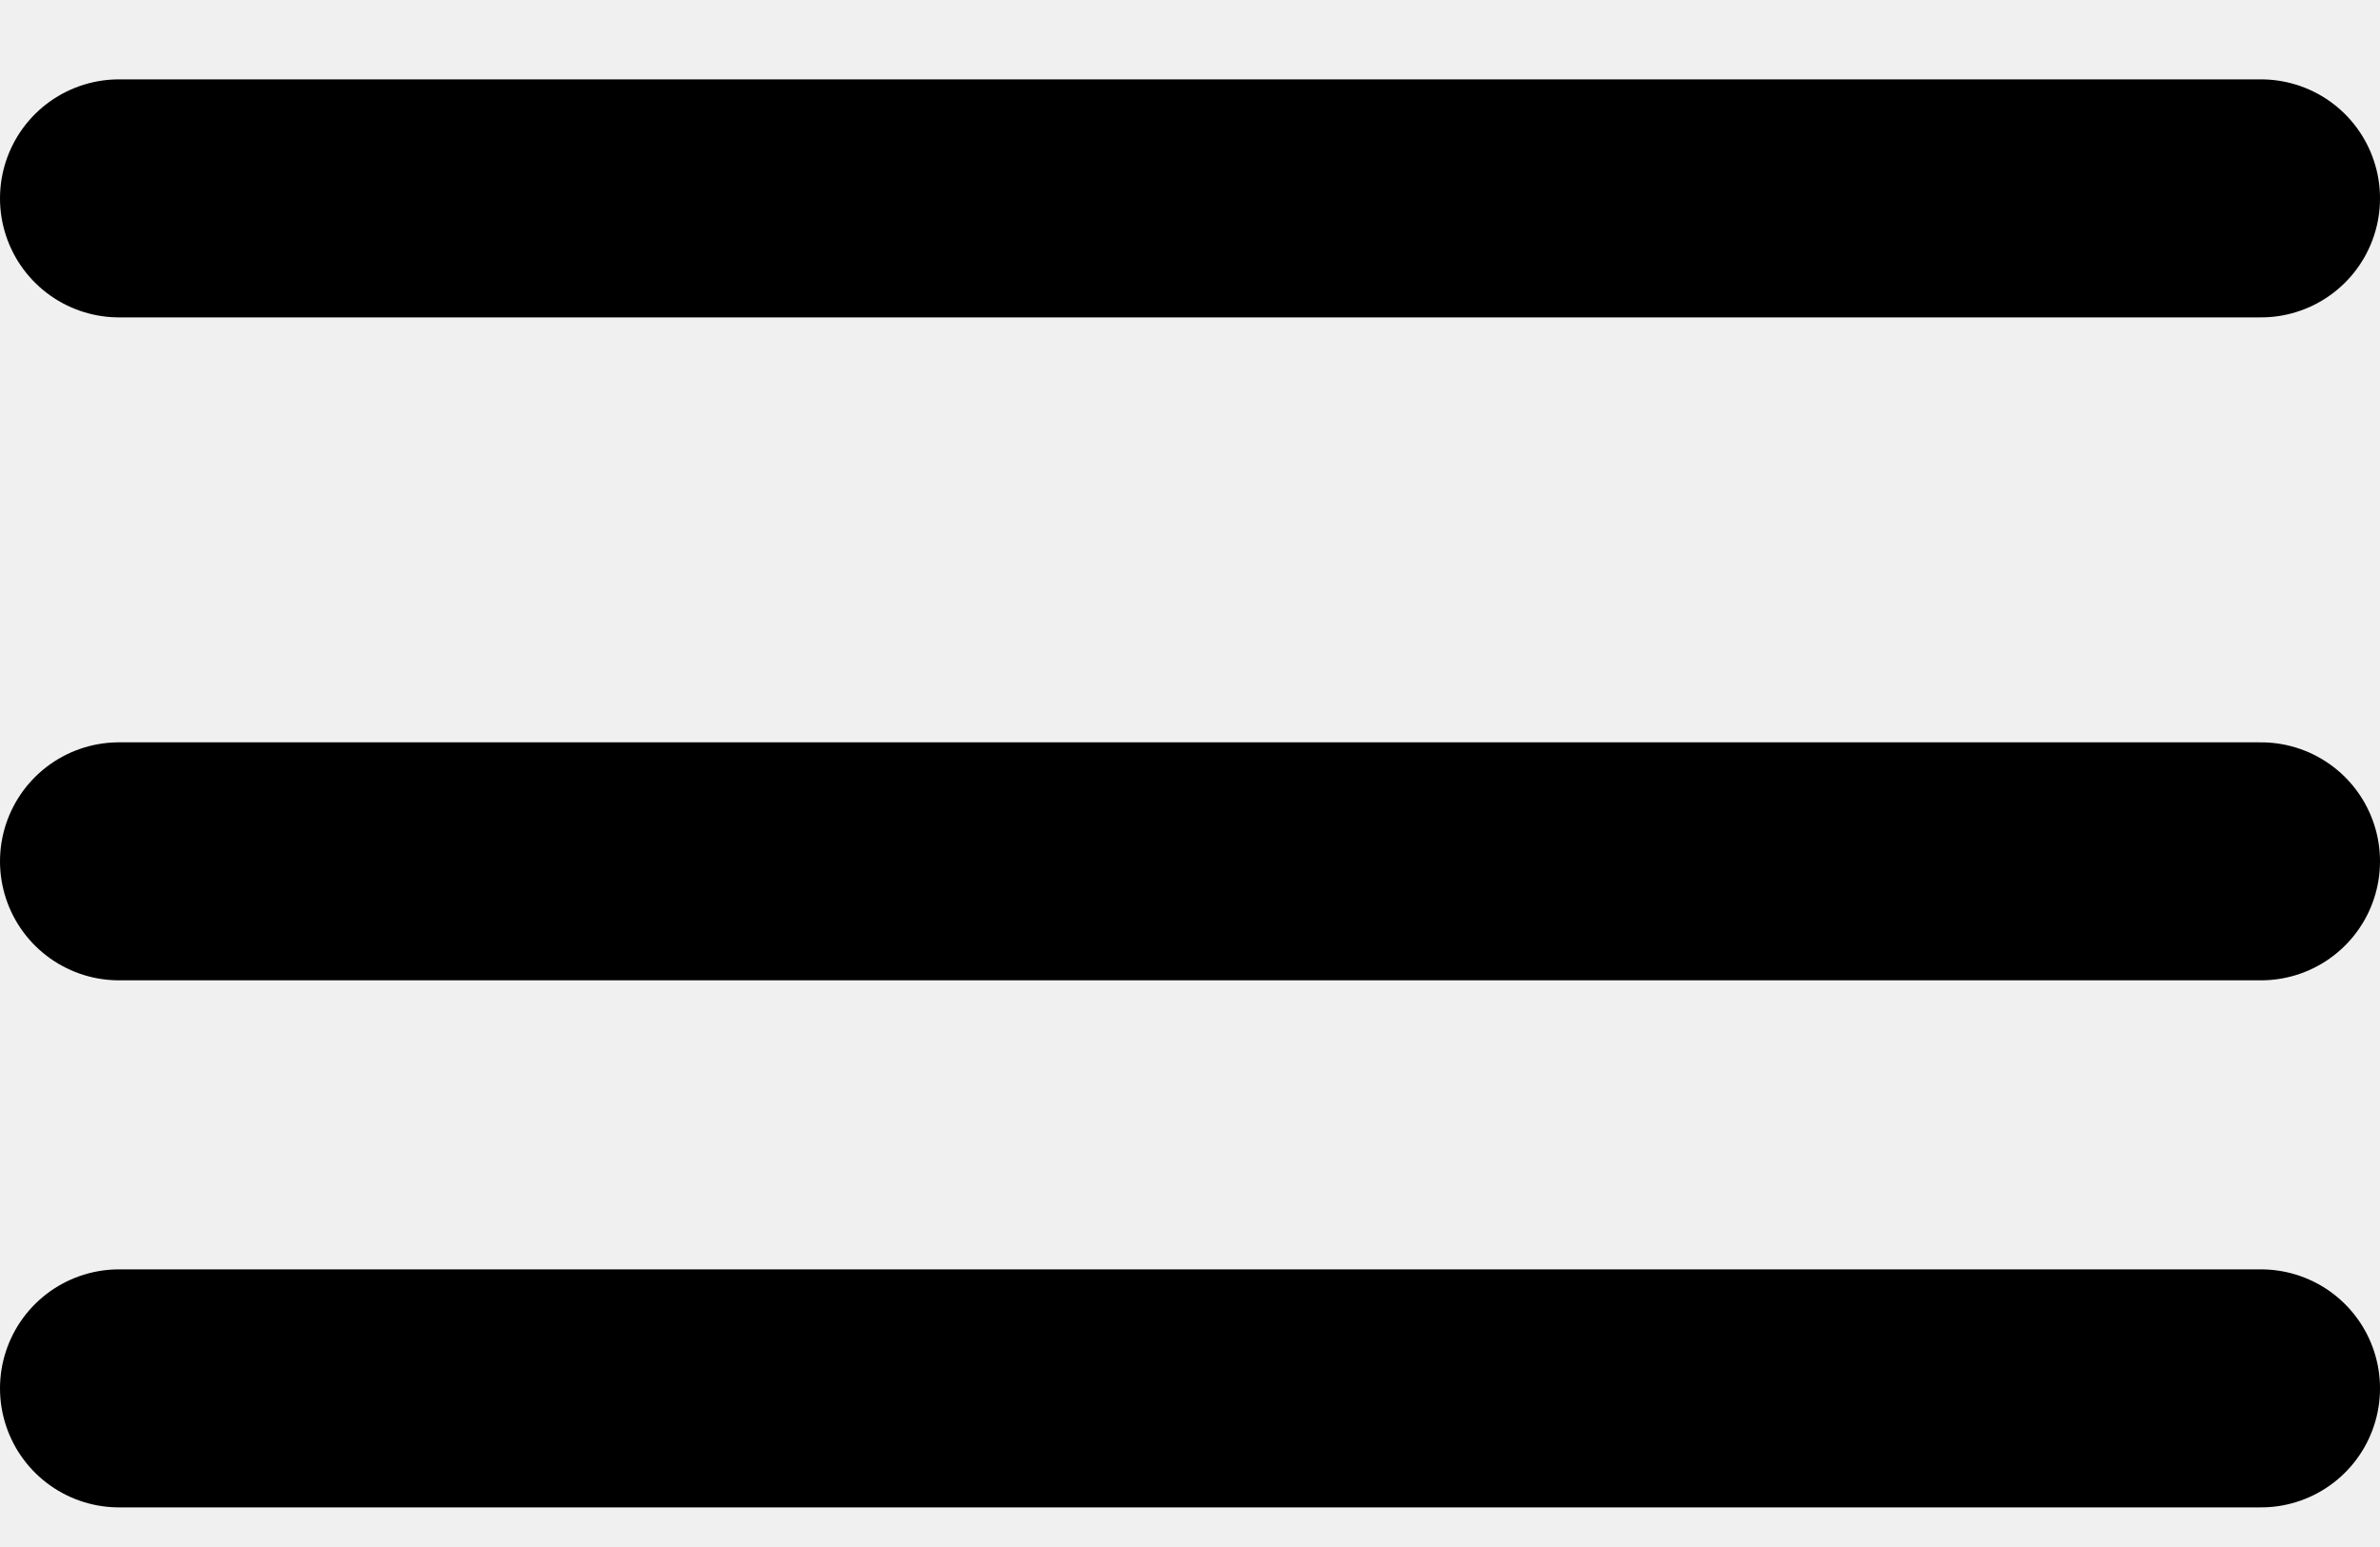
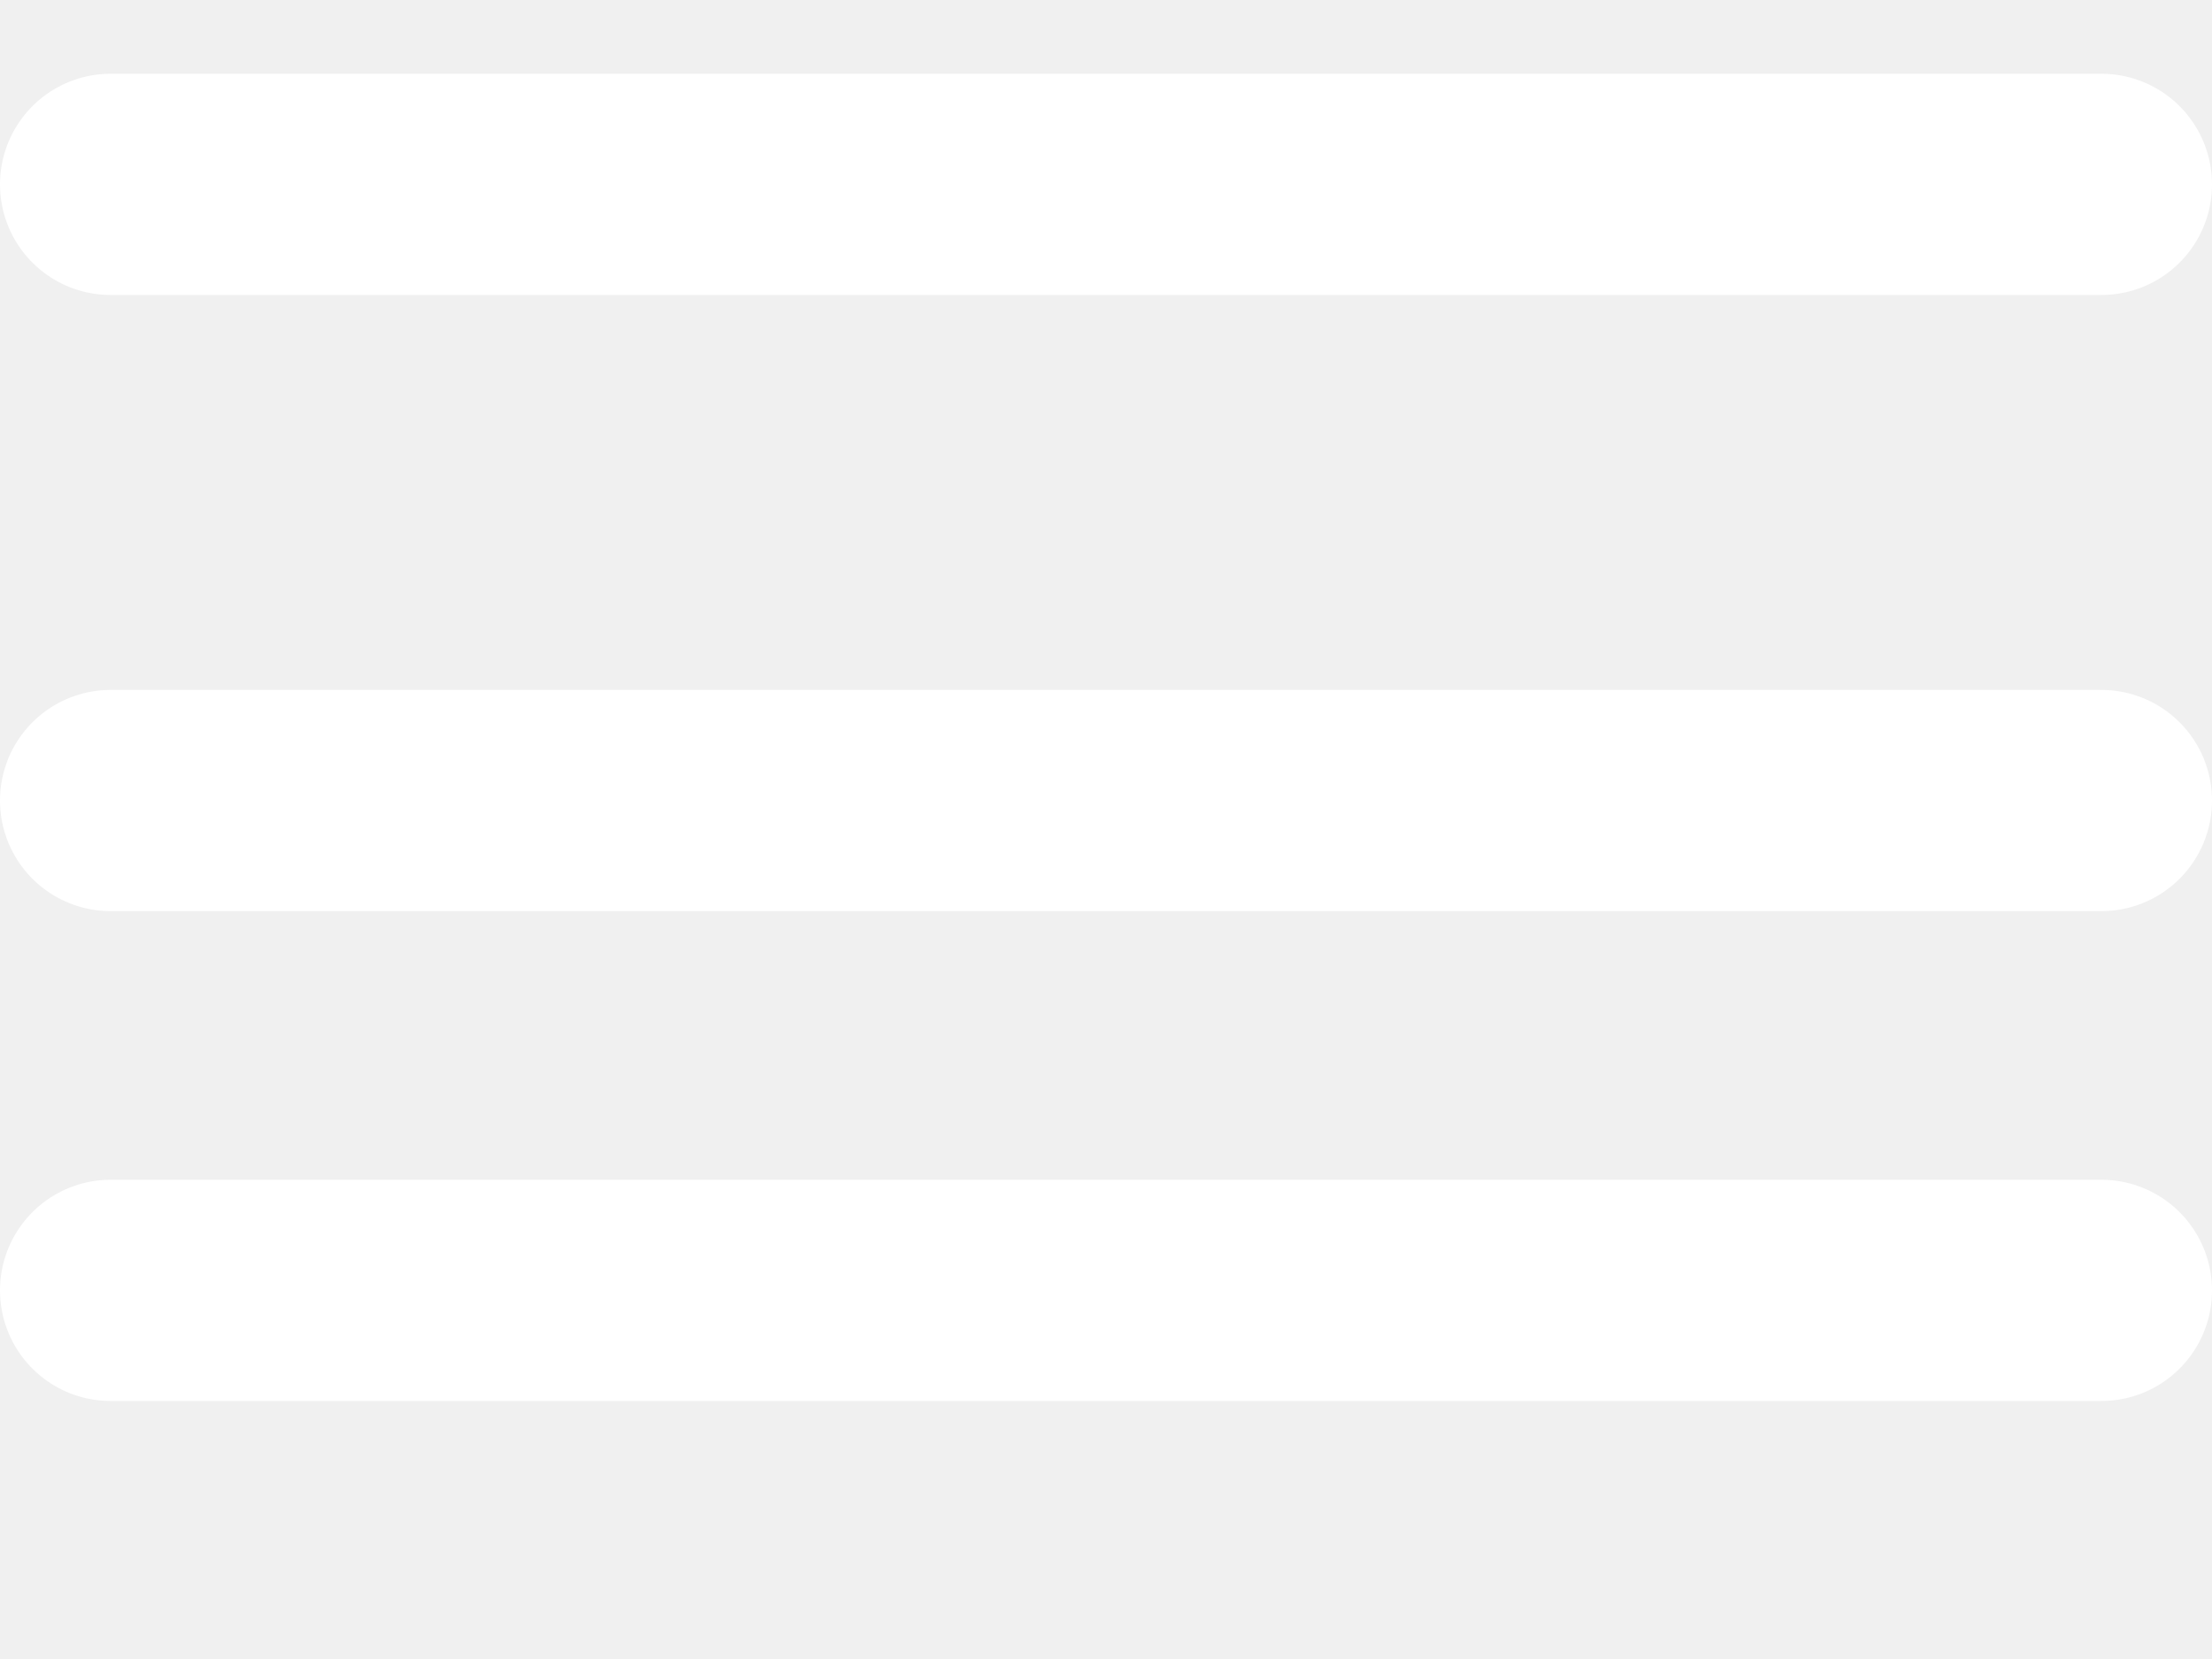
- <svg xmlns="http://www.w3.org/2000/svg" width="20" height="13" viewBox="0 0 20 13" fill="none">
-   <path d="M1 1.667H19" stroke="black" stroke-width="2" stroke-linecap="round" />
-   <path d="M1 7.238H19" stroke="black" stroke-width="2" stroke-linecap="round" />
-   <path d="M1 11.667H19" stroke="black" stroke-width="2" stroke-linecap="round" />
+ <svg xmlns="http://www.w3.org/2000/svg" width="20" height="15" viewBox="0 0 20 15" fill="none">
+   <path d="M1 1.667H19" stroke="white" stroke-width="2" stroke-linecap="round" />
+   <path d="M1 7.238H19" stroke="white" stroke-width="2" stroke-linecap="round" />
+   <path d="M1 11.667H19" stroke="white" stroke-width="2" stroke-linecap="round" />
</svg>
